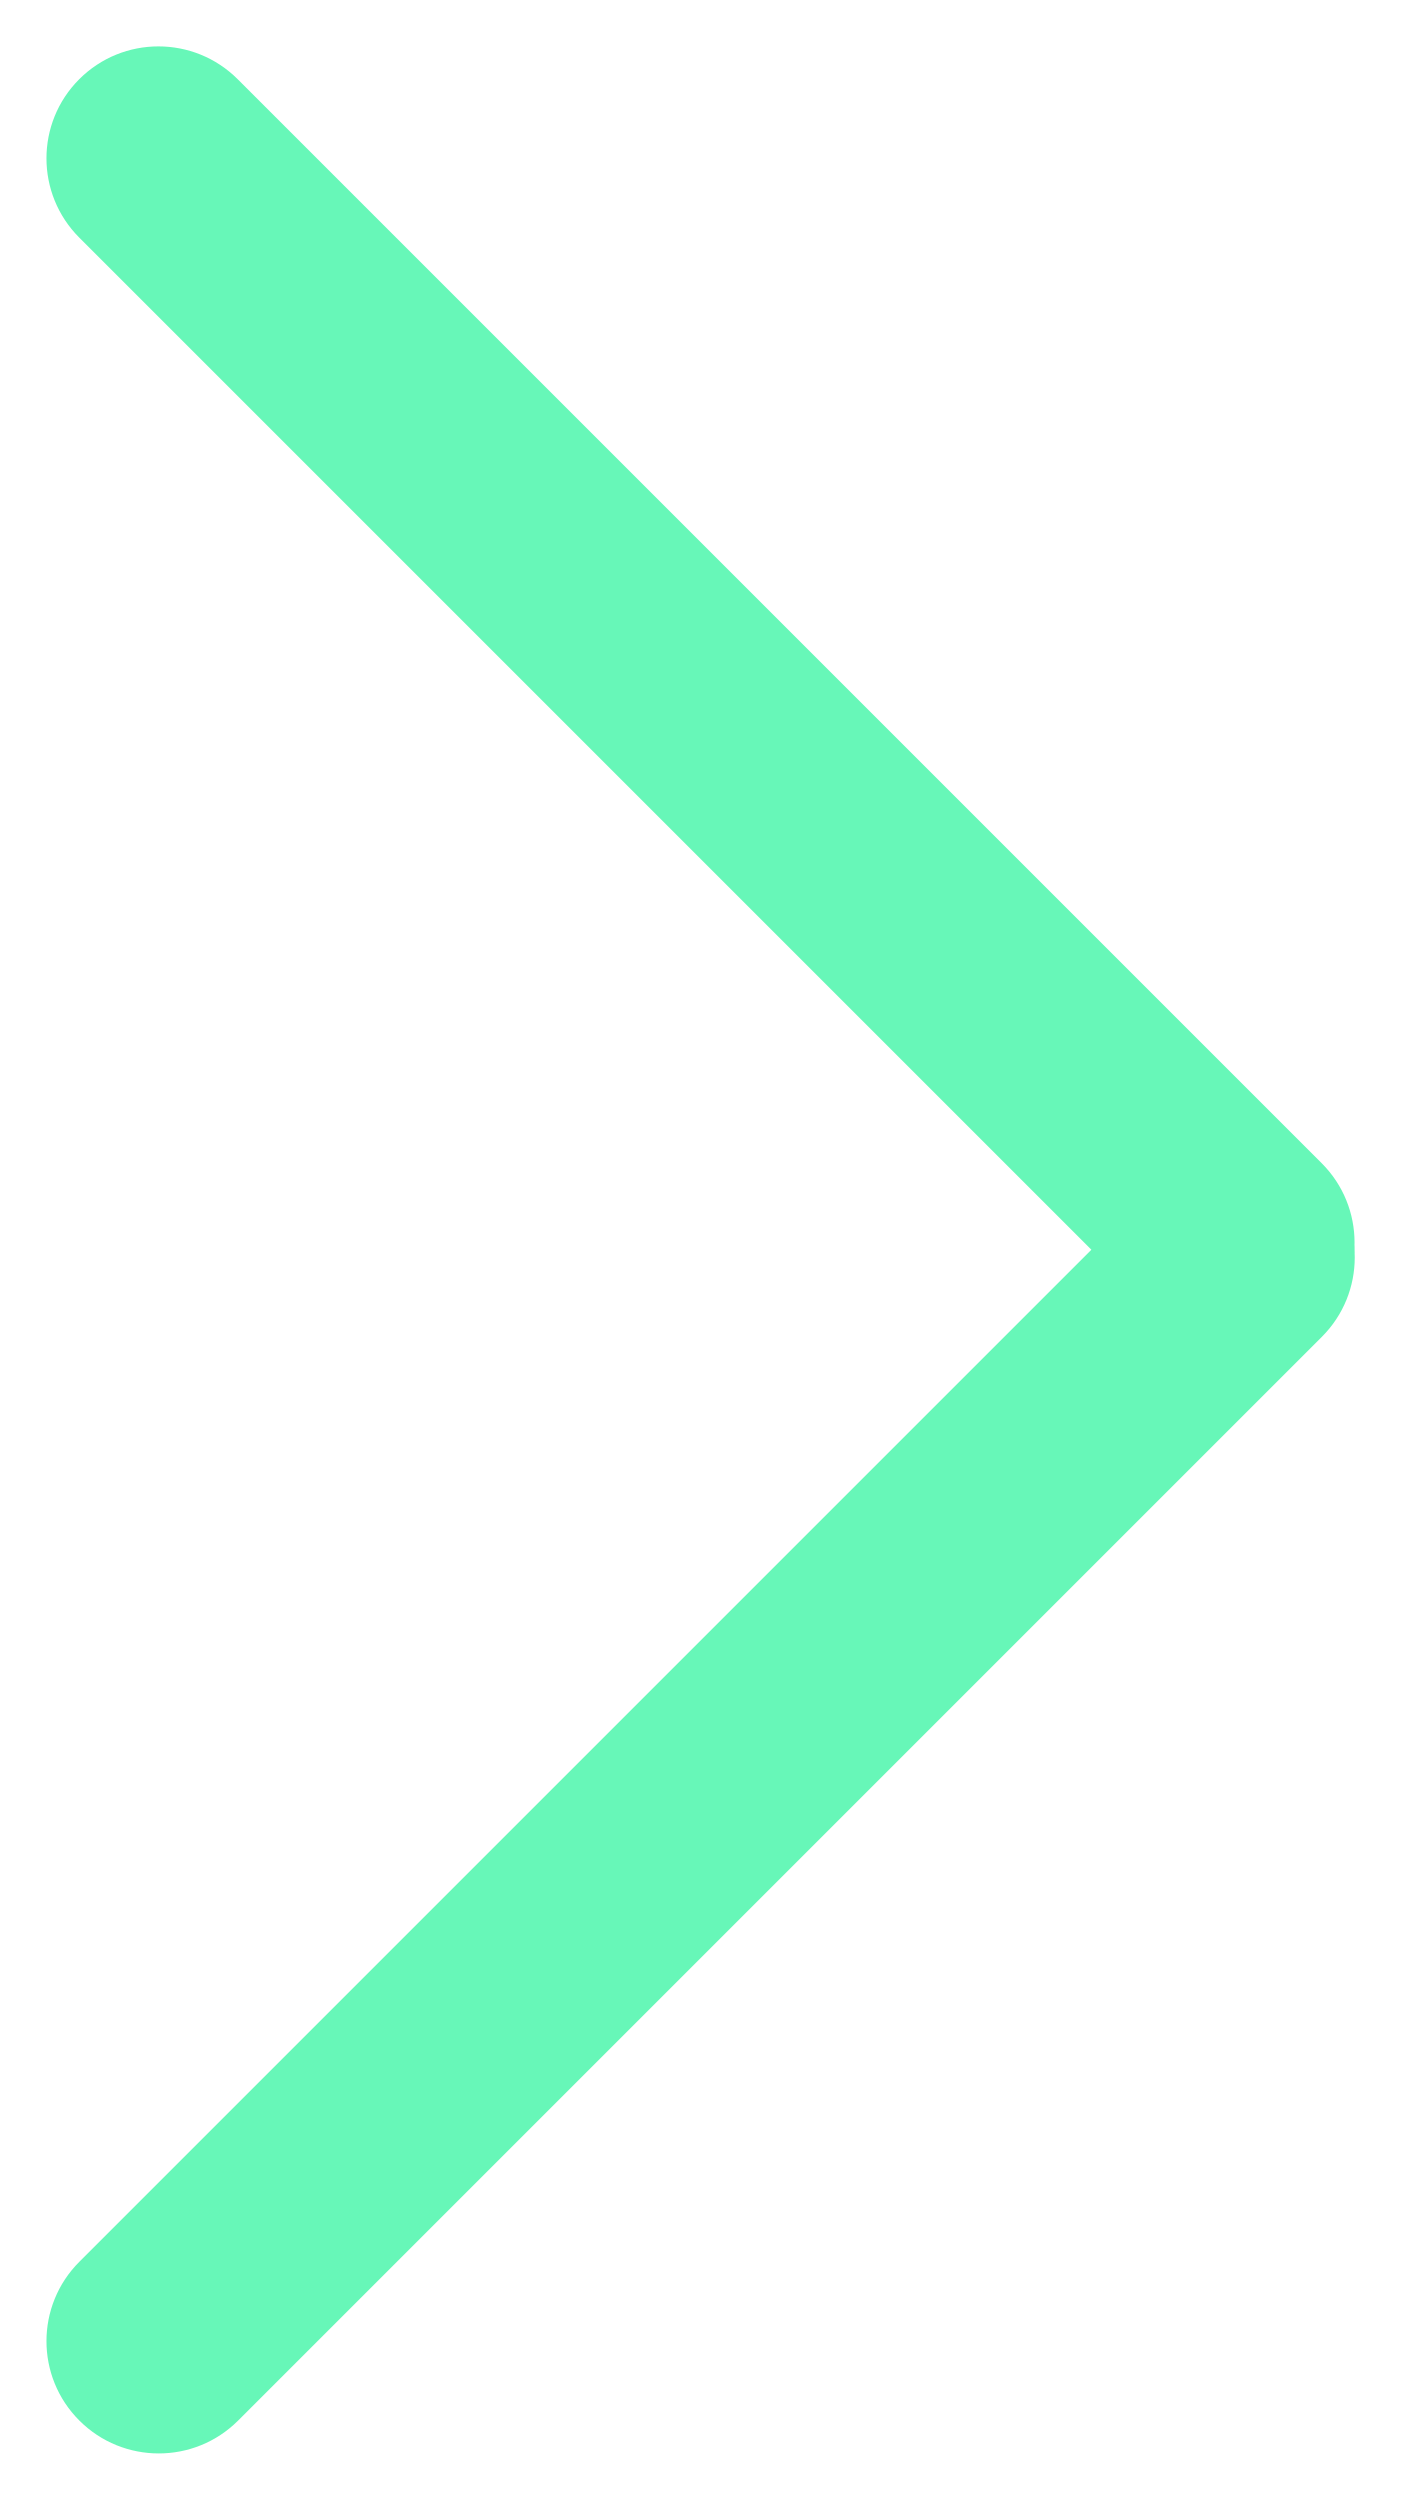
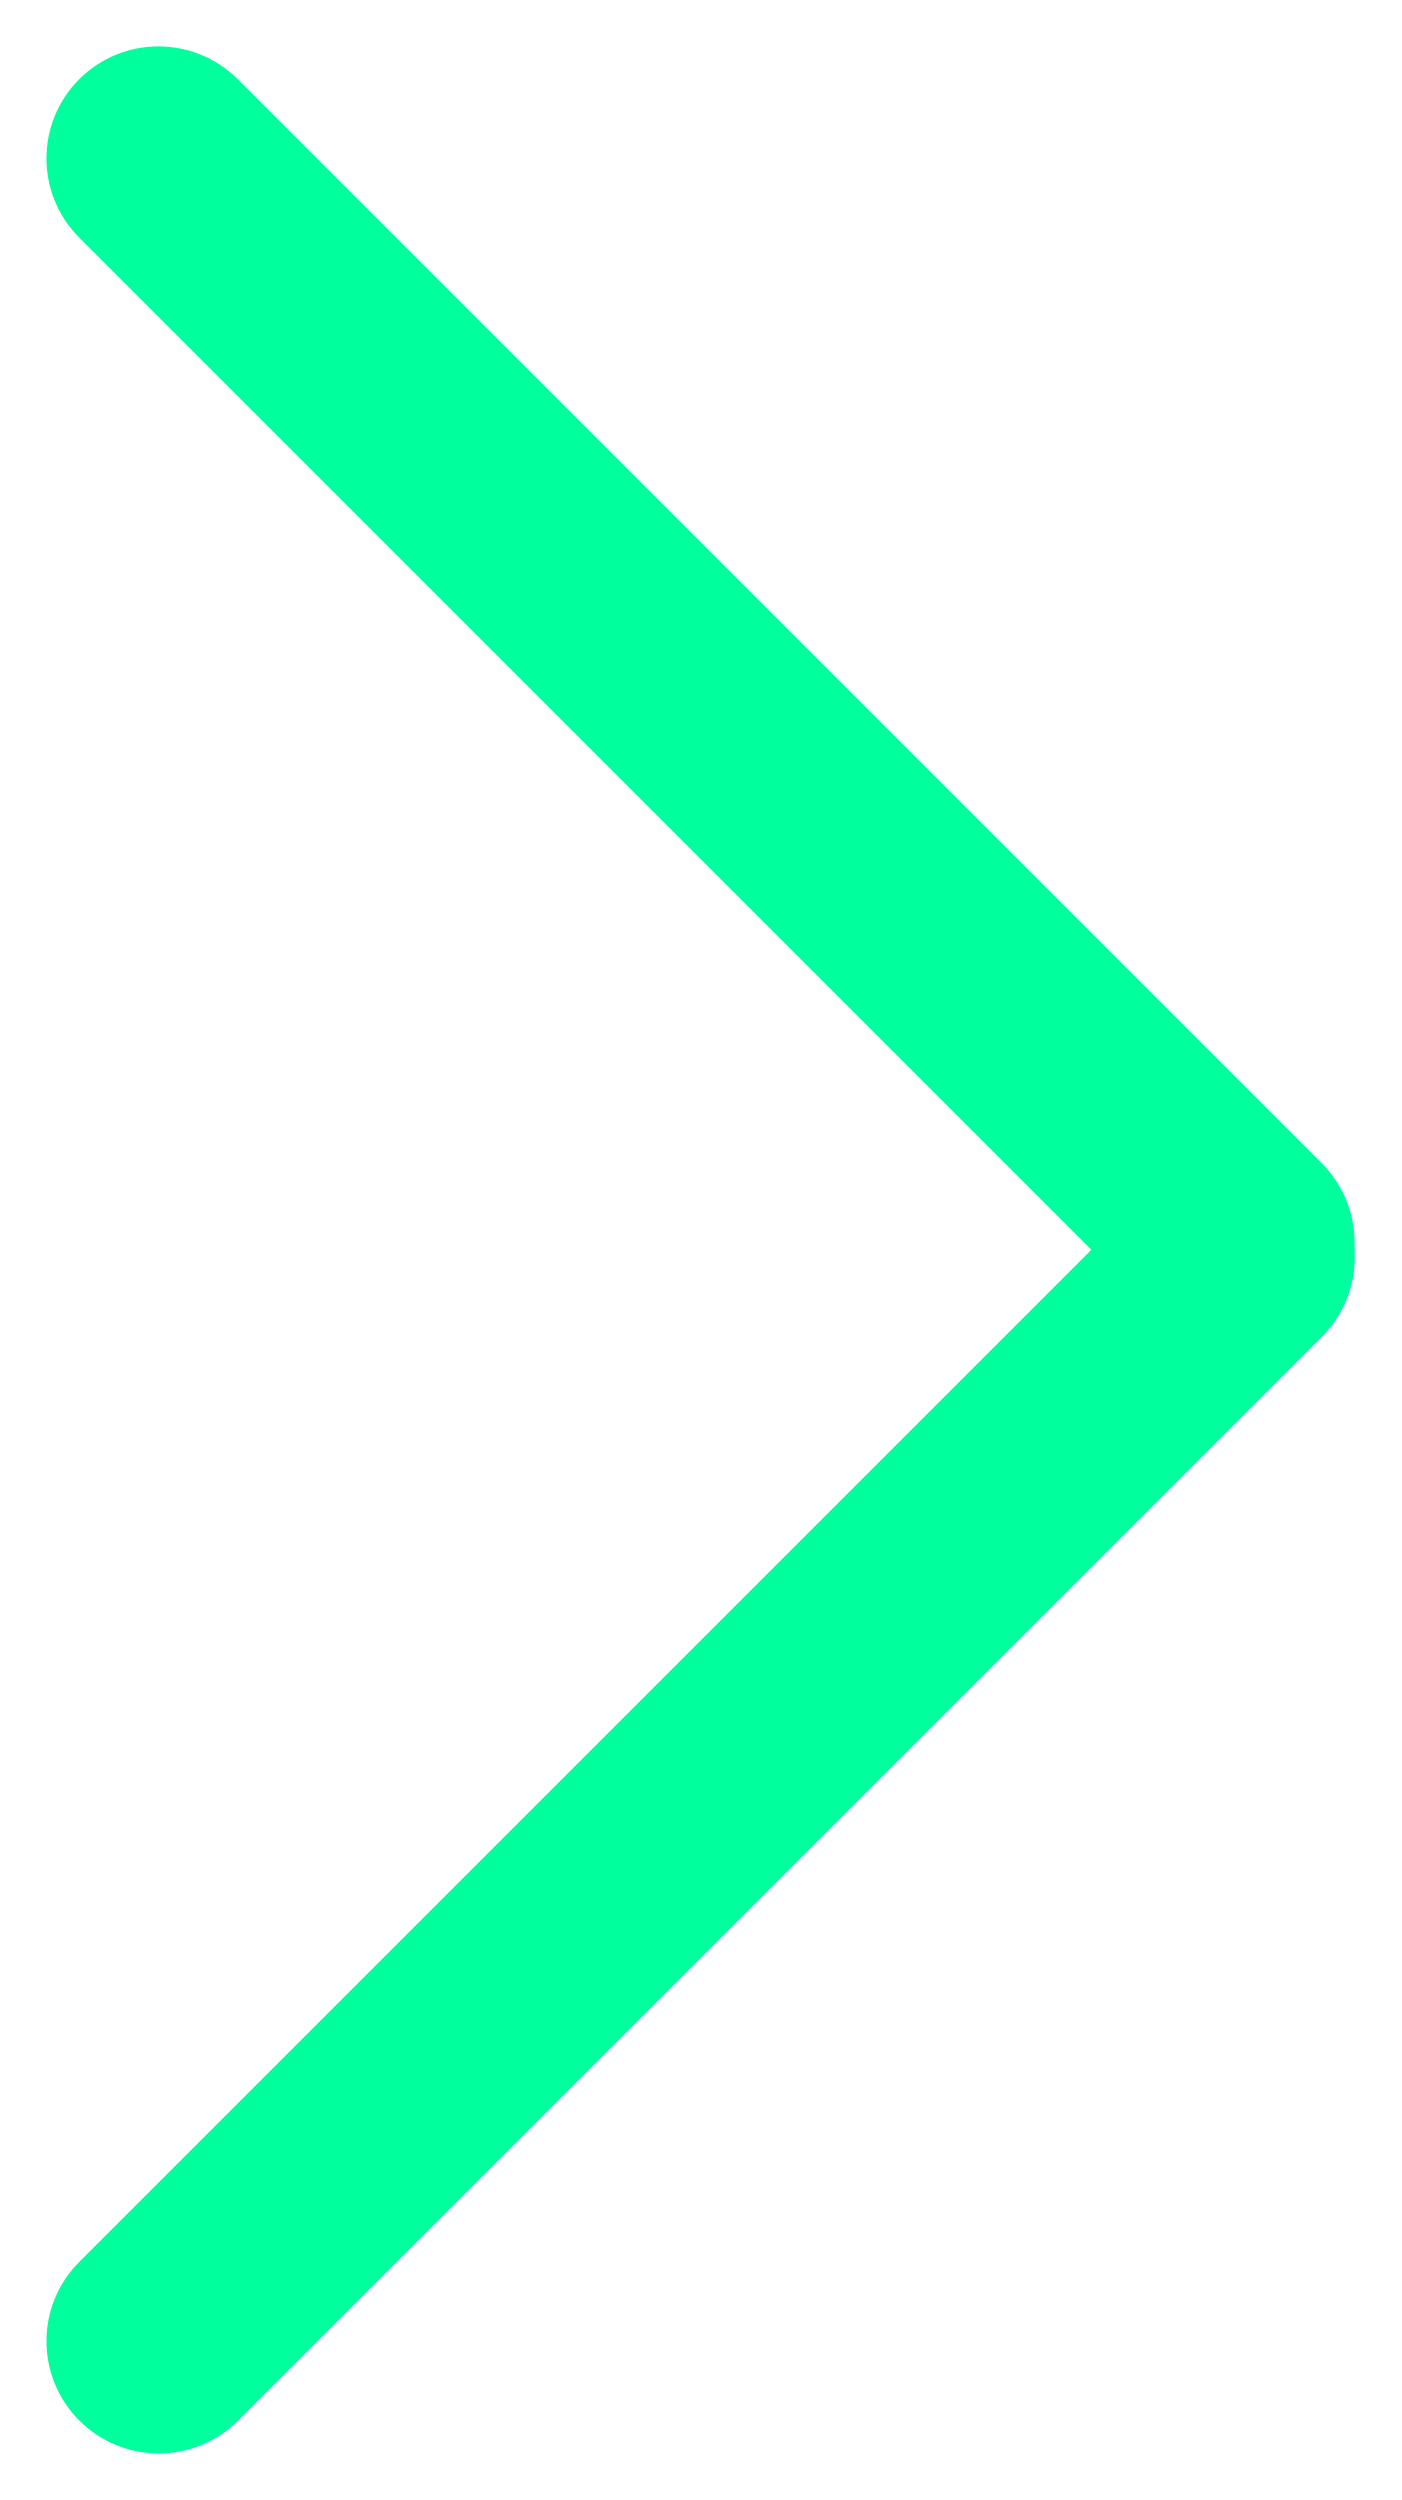
<svg xmlns="http://www.w3.org/2000/svg" id="Group_314" data-name="Group 314" width="8" height="14.273" viewBox="0 0 8 14.273">
-   <rect id="Rectangle_44" data-name="Rectangle 44" width="10.032" height="1.282" rx="0.641" transform="translate(8 7.179) rotate(135)" fill="#67F7B8" />
-   <rect id="Rectangle_45" data-name="Rectangle 45" width="10.032" height="1.279" rx="0.64" transform="translate(7.094 7.998) rotate(-135)" fill="#67F7B8" />
+   <rect id="Rectangle_44" data-name="Rectangle 44" width="10.032" height="1.282" rx="0.641" transform="translate(8 7.179) rotate(135)" fill="#00FF9D" />
+   <rect id="Rectangle_45" data-name="Rectangle 45" width="10.032" height="1.279" rx="0.64" transform="translate(7.094 7.998) rotate(-135)" fill="#00FF9D" />
</svg>
